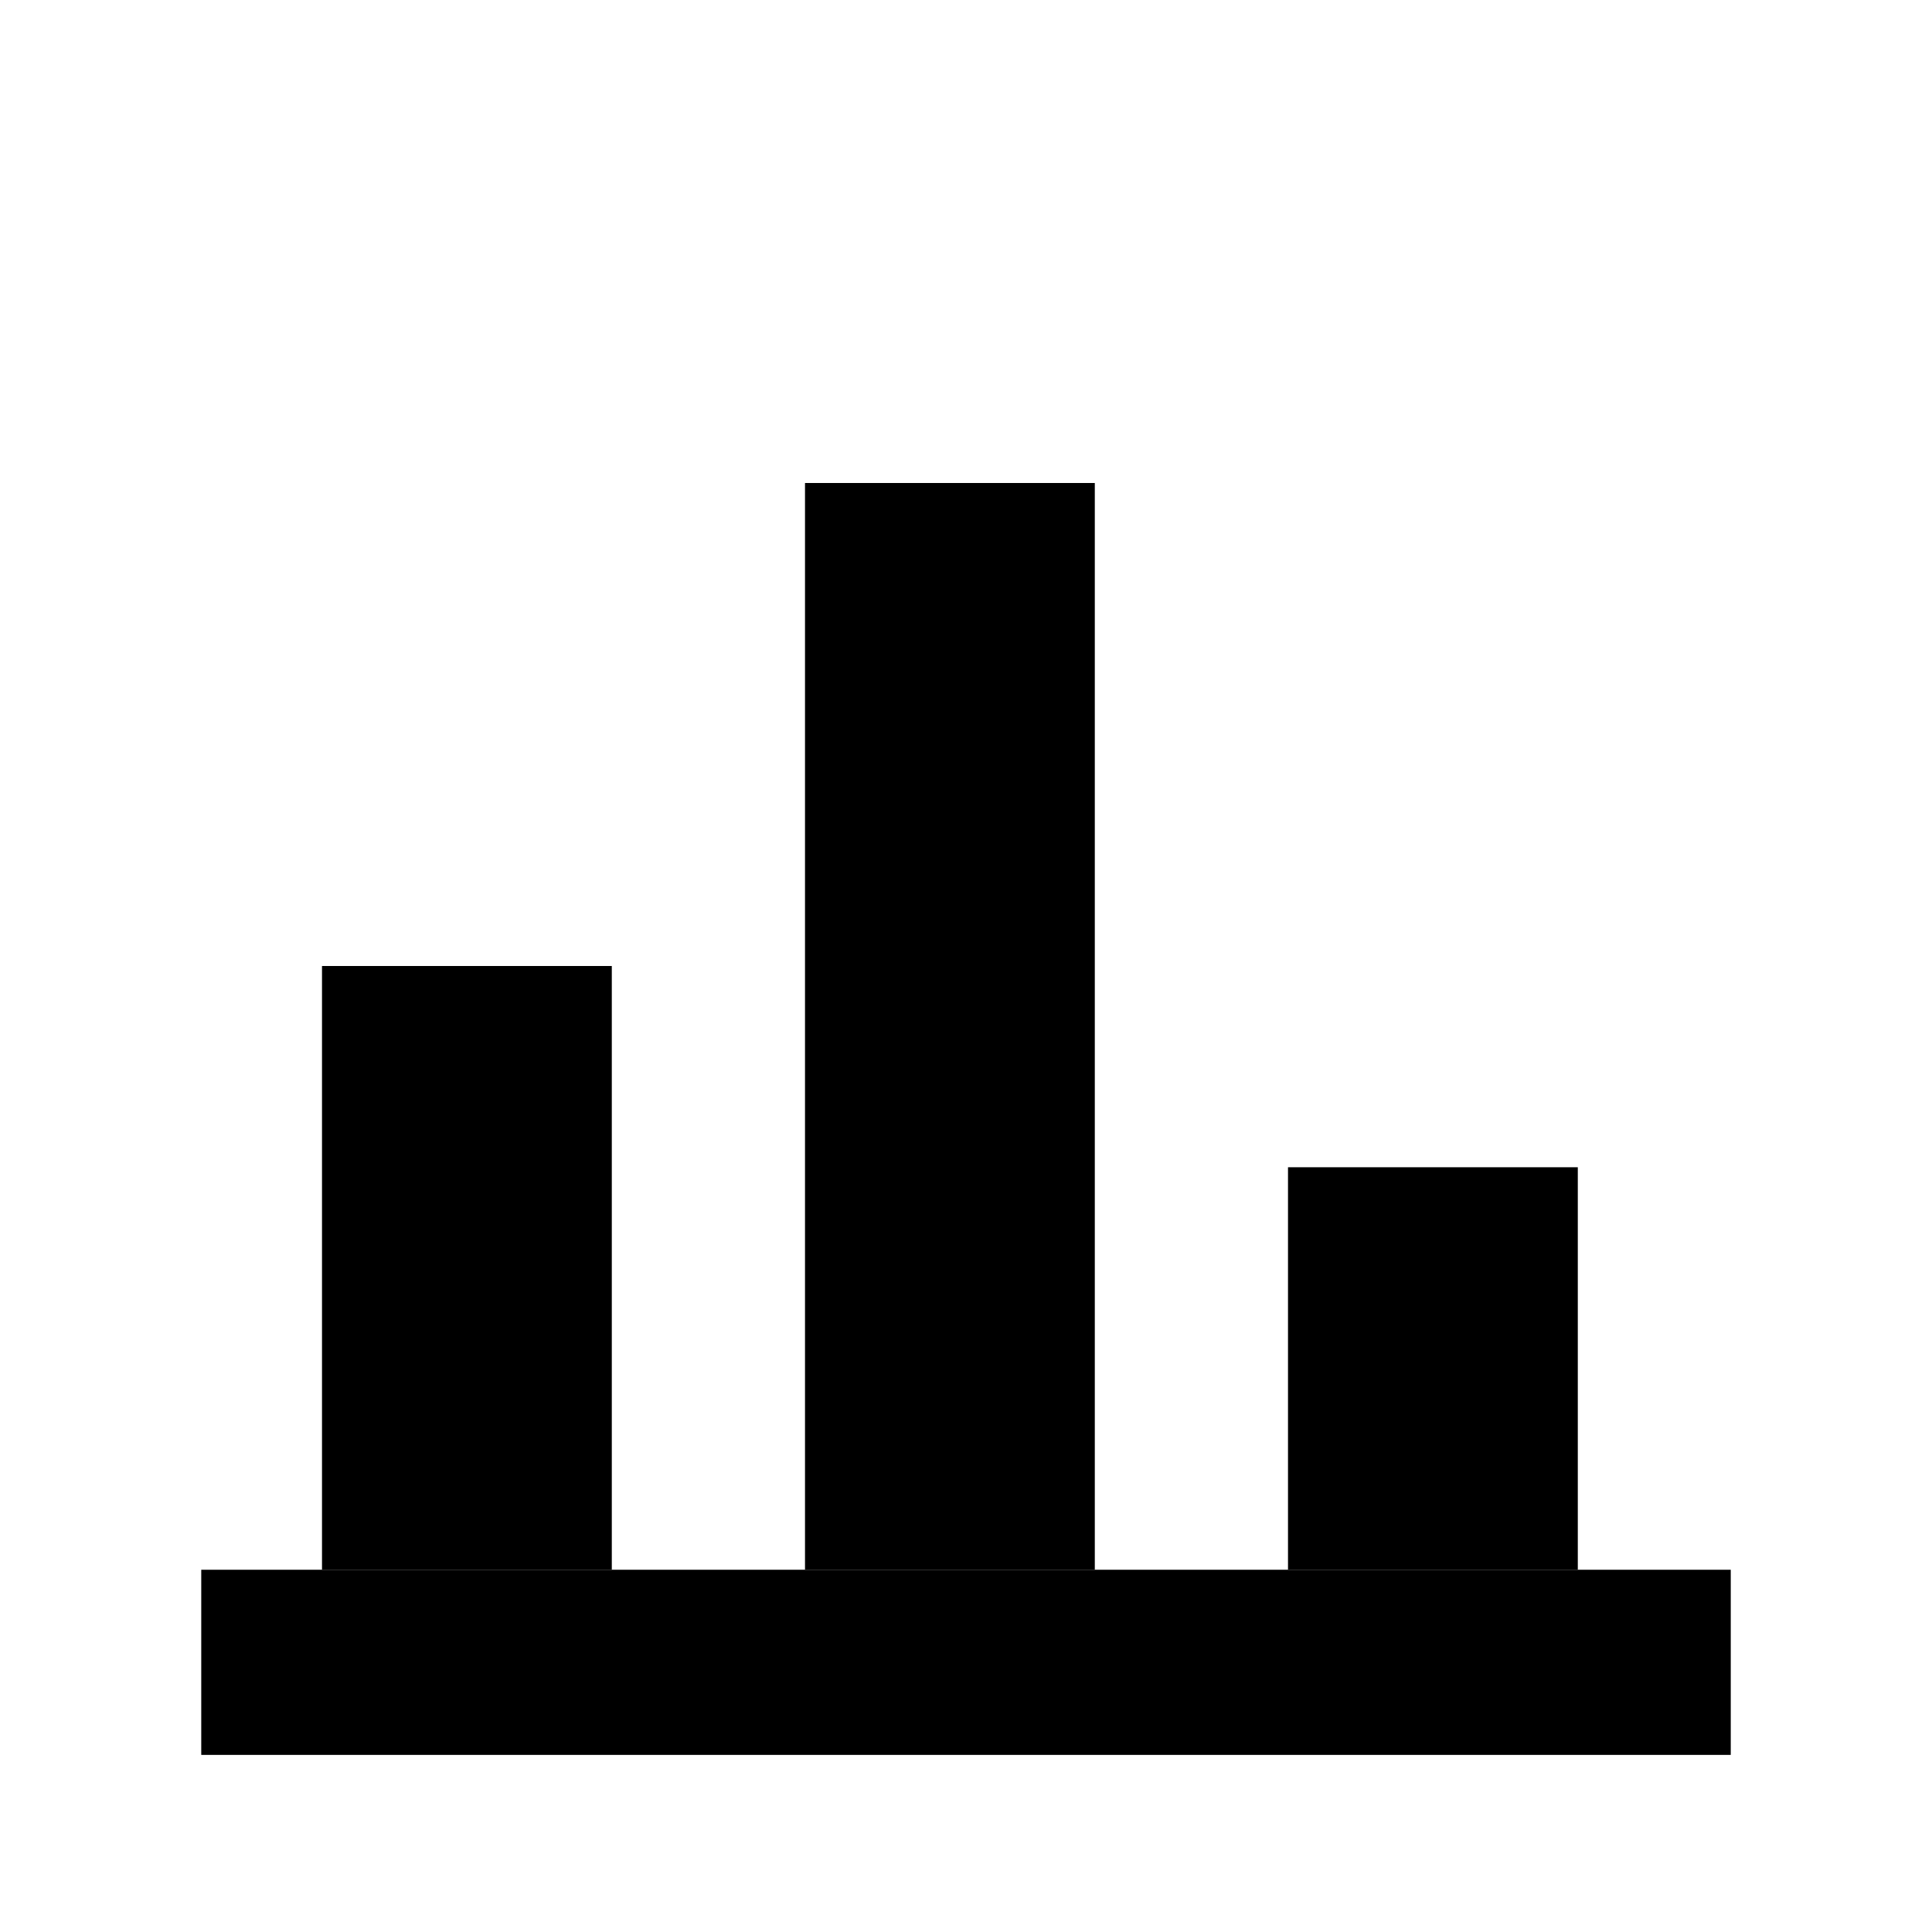
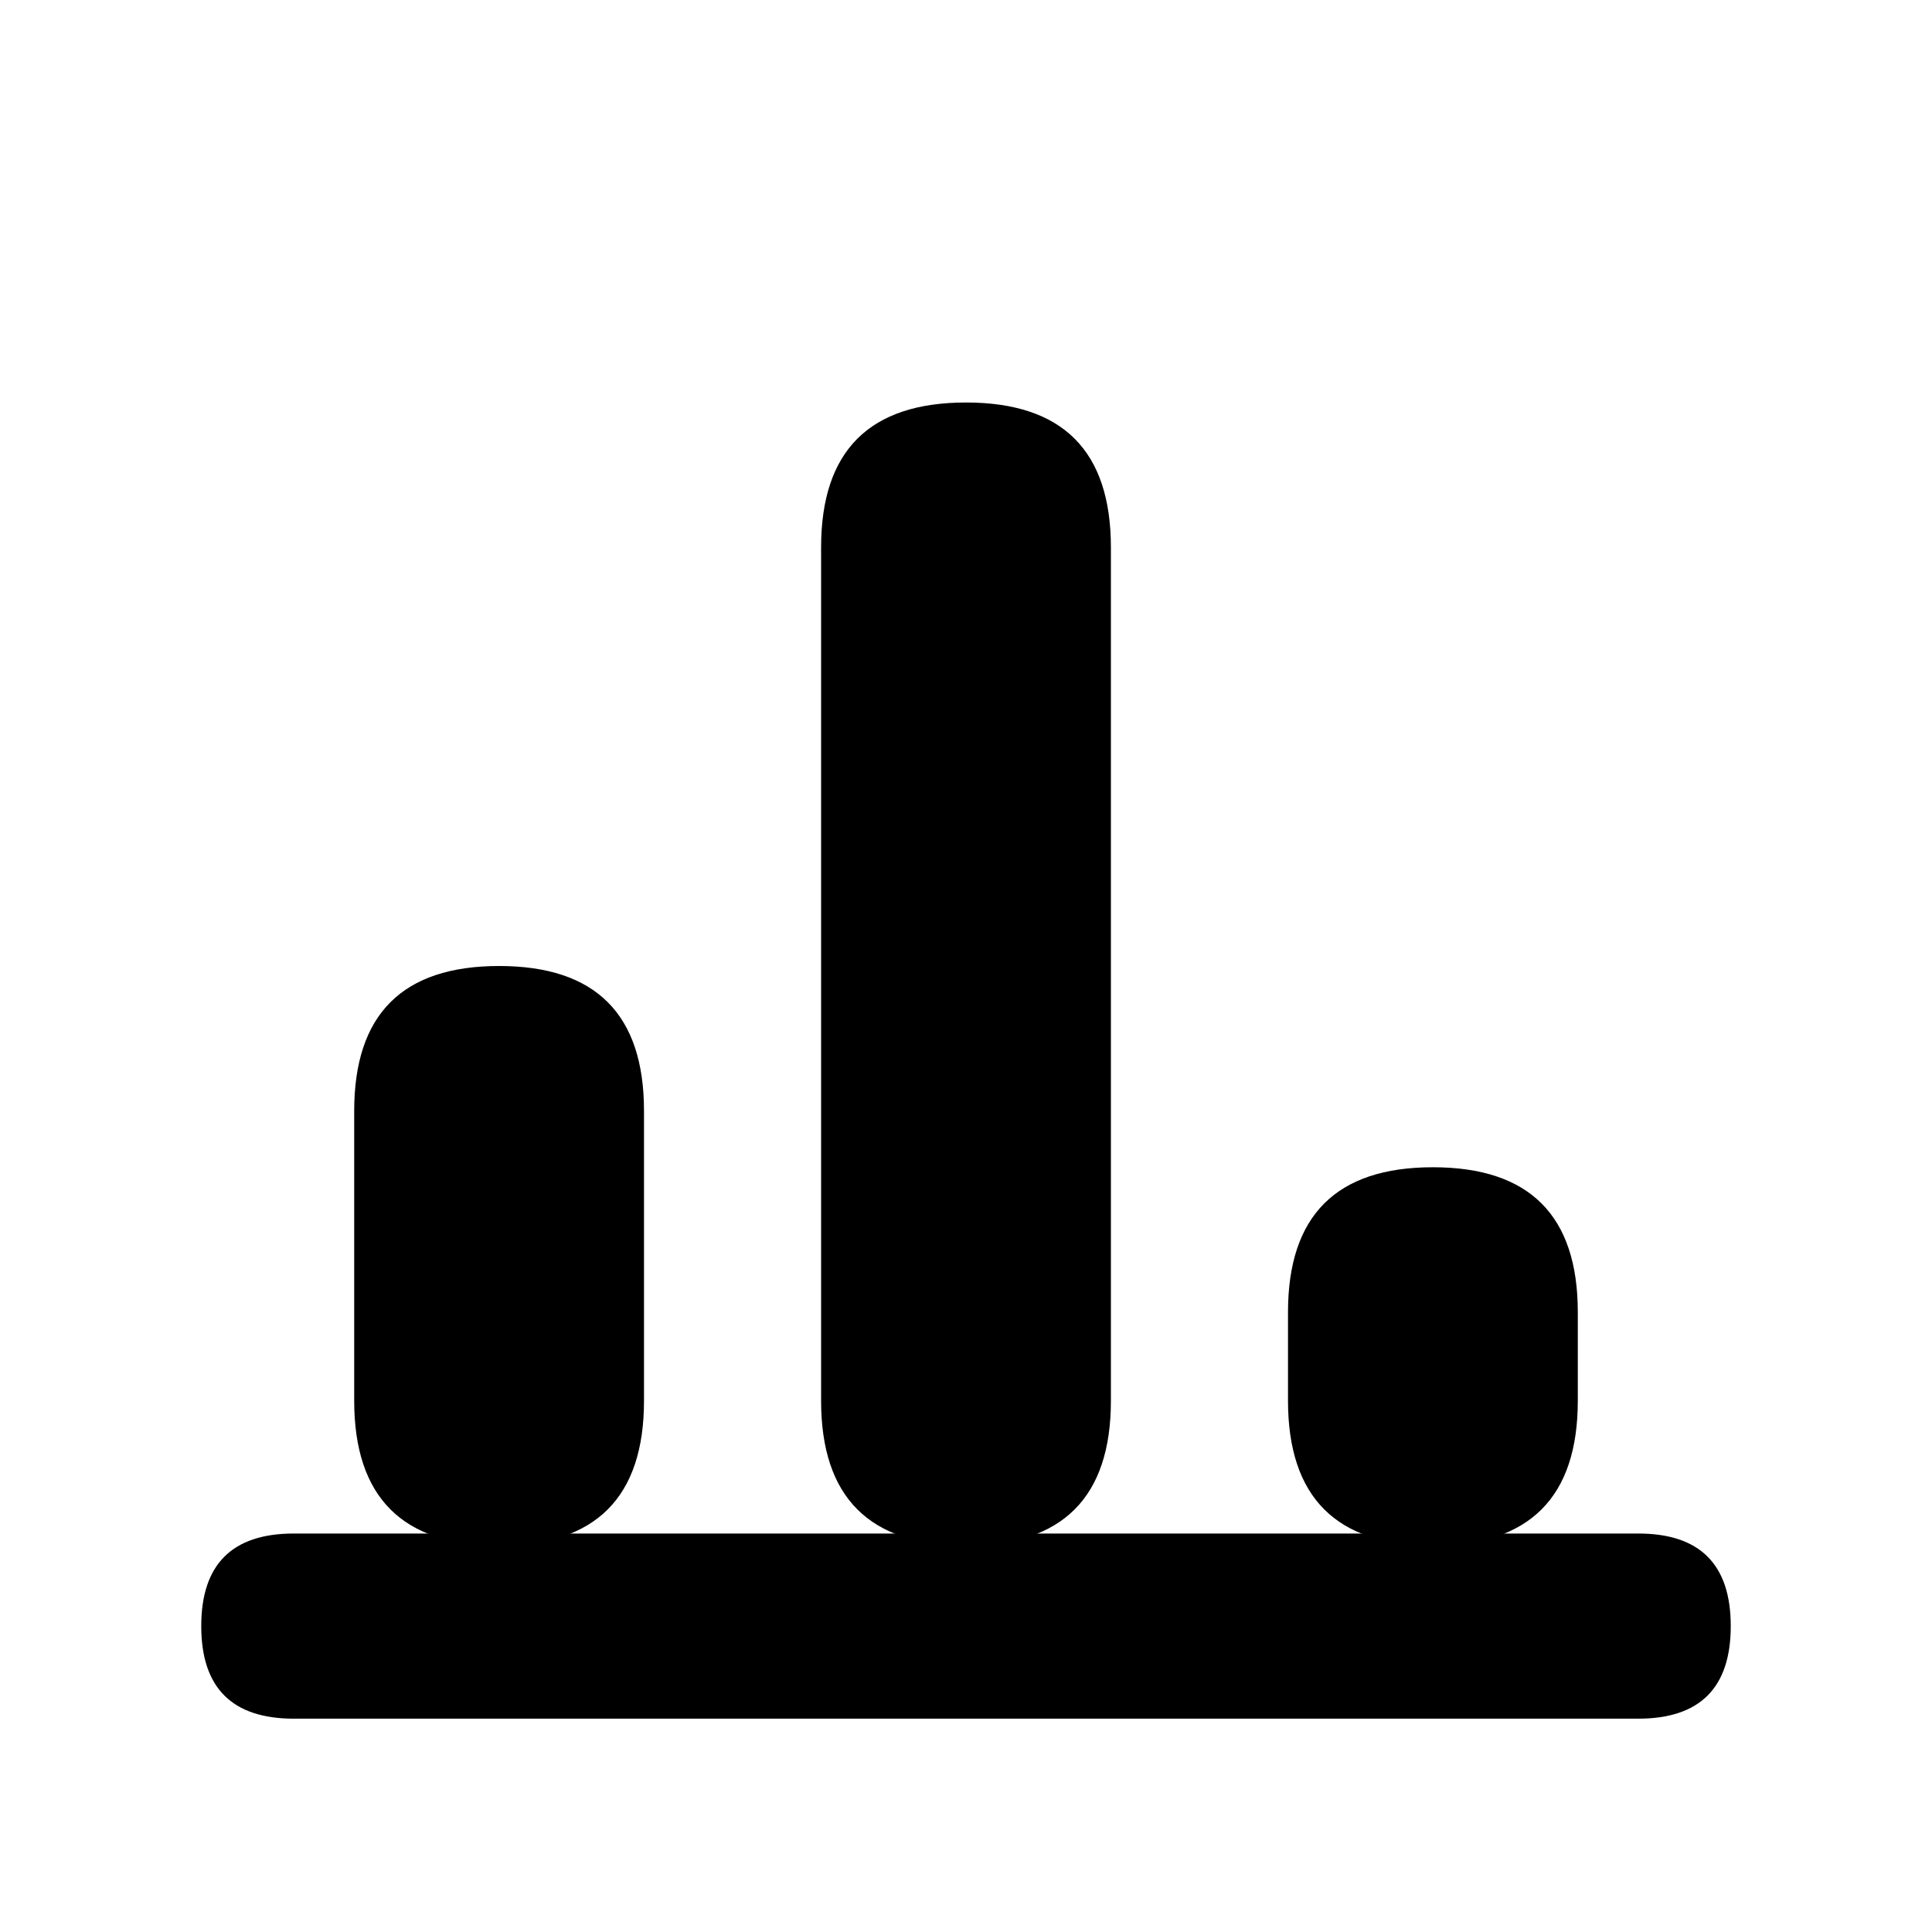
<svg xmlns="http://www.w3.org/2000/svg" viewBox="0 0 24 24">
-   <path d="M2.5 19.5 H21.5 V21.8 H2.5 Z" />
-   <path d="M4 12 H7.6 V19.5 H4 Z" />
-   <path d="M10 6 H13.6 V19.5 H10 Z" />
-   <path d="M16 14.5 H19.6 V19.5 H16 Z" />
+   <path d="M4.4 13.8 Q4.4 12 6.2 12 Q8 12 8 13.8 V17.4 Q8 19.2 6.2 19.2 Q4.4 19.2 4.4 17.4 Z" />
+   <path d="M10.2 6.8 Q10.2 5 12 5 Q13.8 5 13.8 6.8 V17.4 Q13.8 19.2 12 19.2 Q10.2 19.2 10.2 17.4 Z" />
+   <path d="M16 16.3 Q16 14.5 17.8 14.5 Q19.6 14.5 19.6 16.3 V17.4 Q19.6 19.2 17.8 19.2 Q16 19.2 16 17.4 Z" />
+   <path d="M3.65 19.05 H20.35 Q21.5 19.05 21.5 20.2 Q21.5 21.35 20.35 21.35 H3.65 Q2.5 21.35 2.5 20.2 Q2.5 19.05 3.65 19.05 Z" />
</svg>
